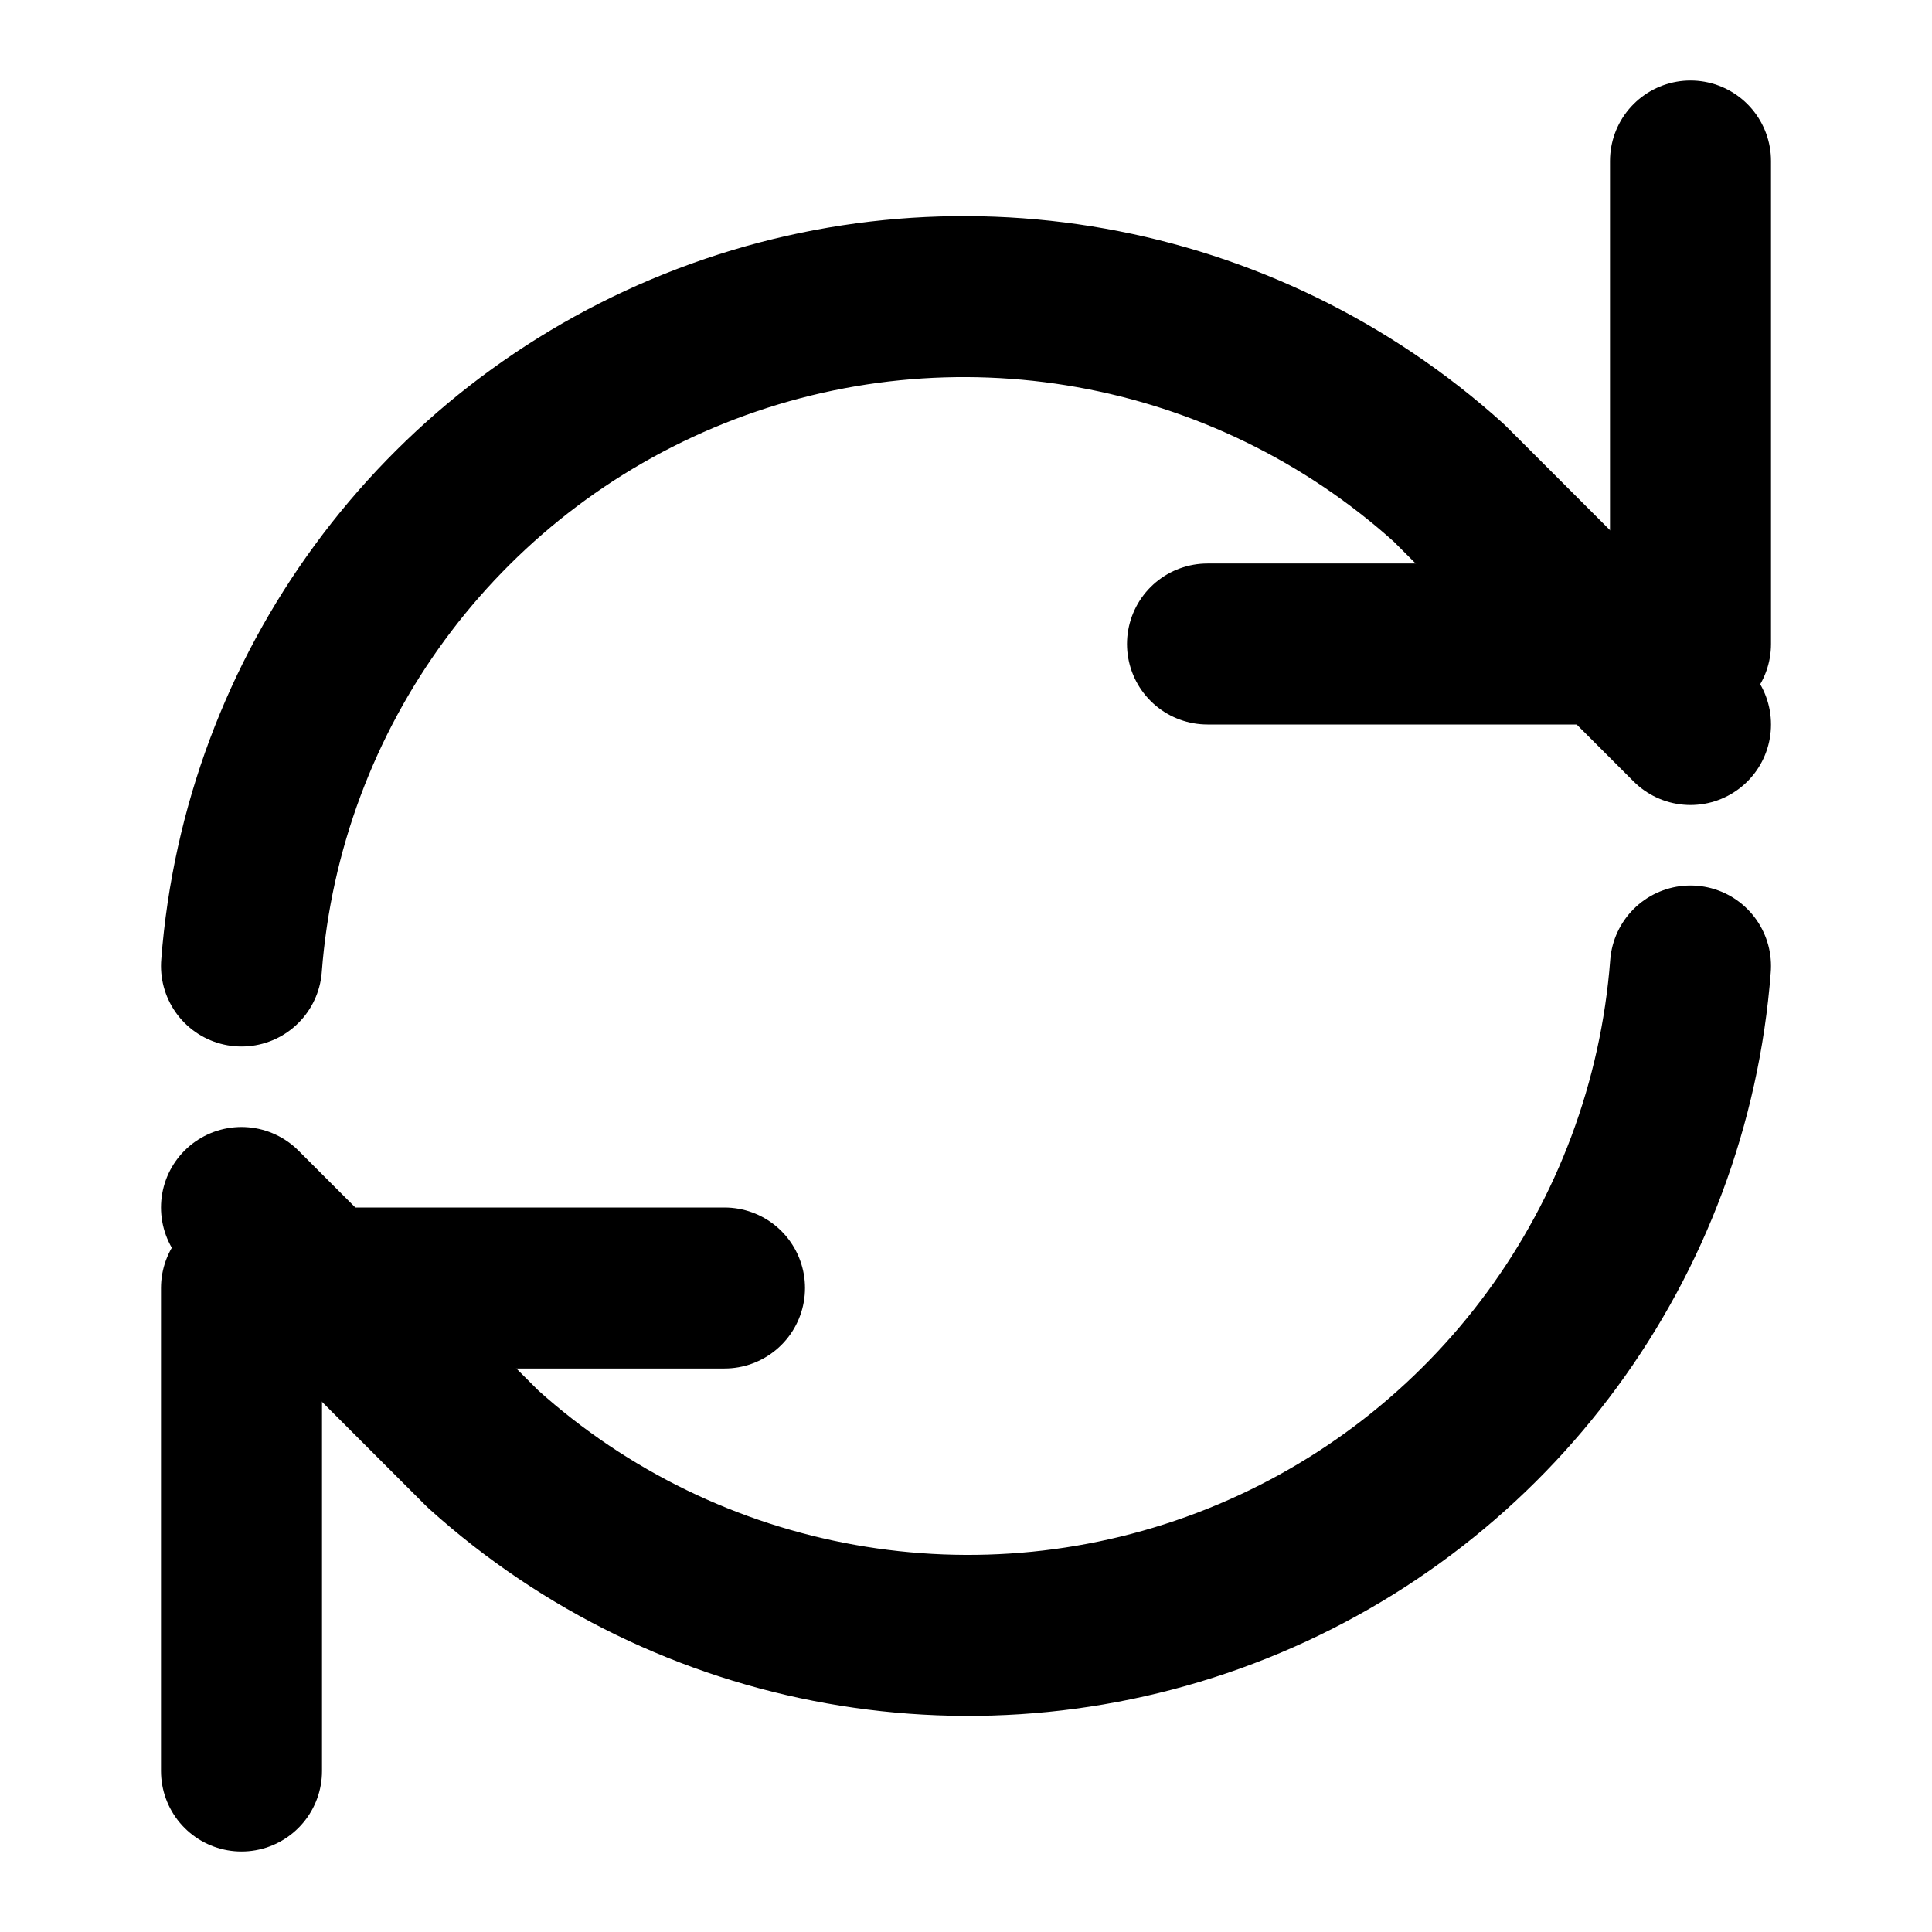
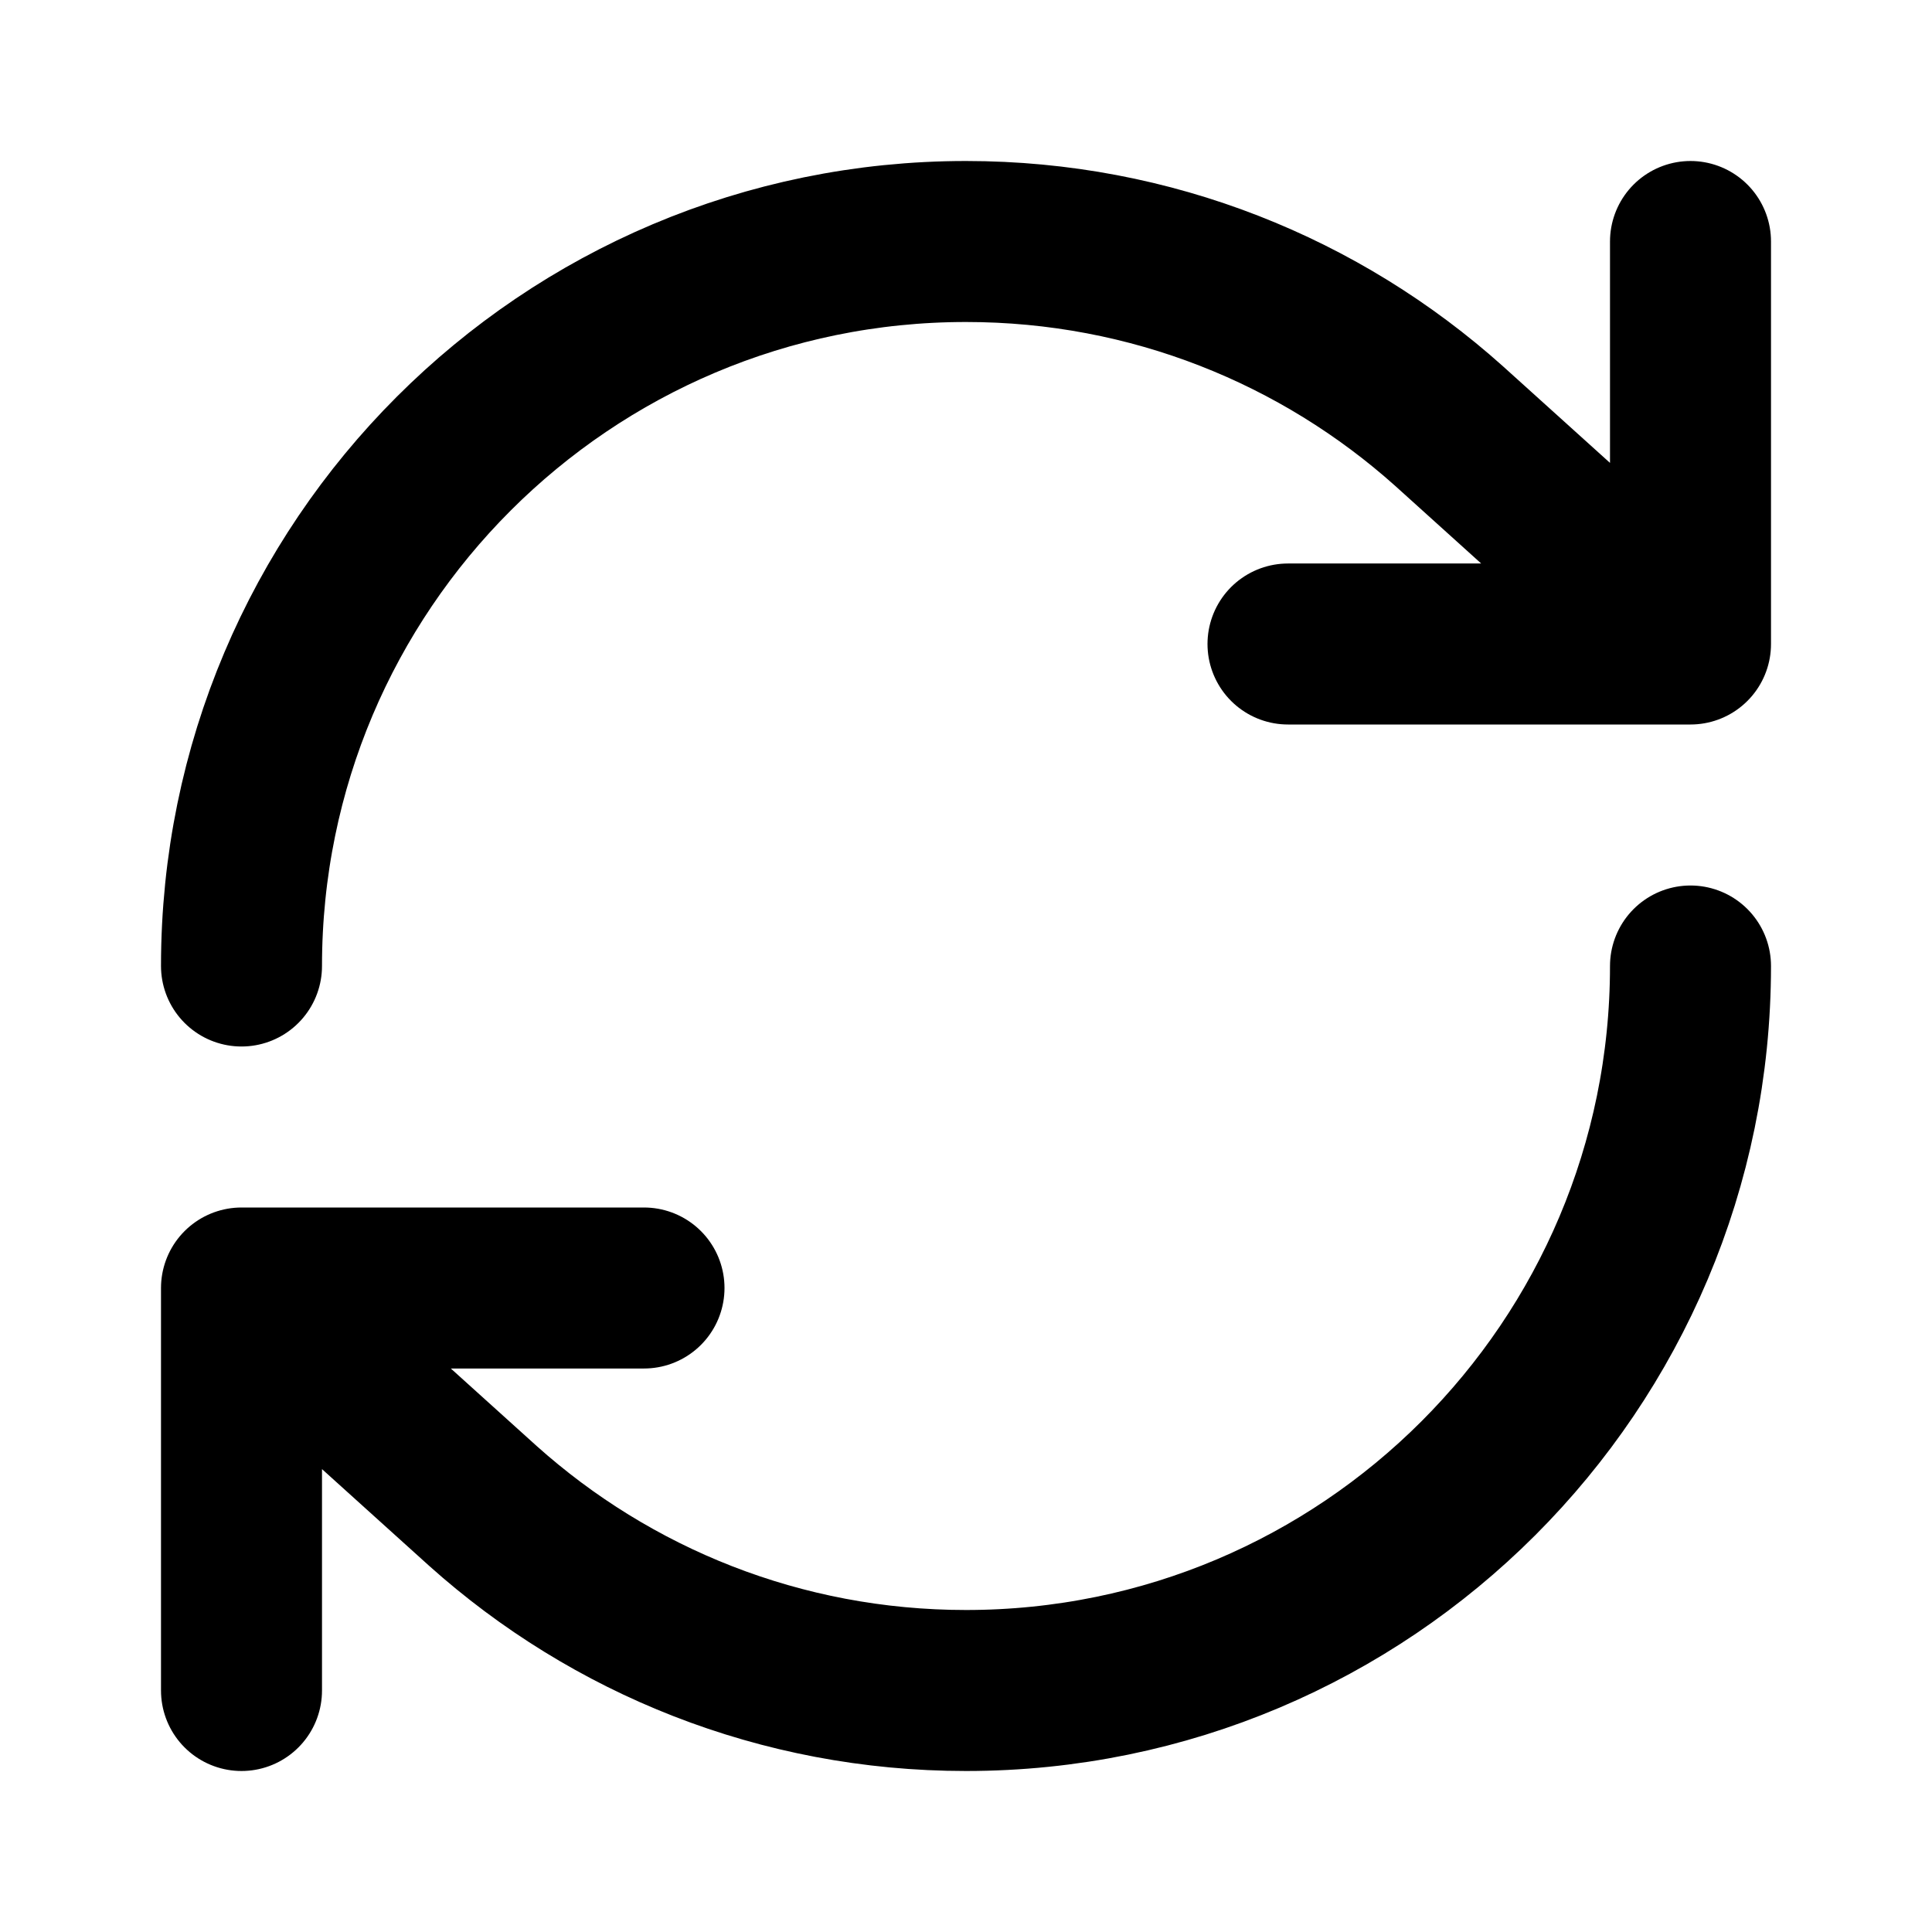
- <svg xmlns="http://www.w3.org/2000/svg" viewBox="0 0 24 24" stroke="currentColor" fill="none" stroke-width="2" stroke-linecap="round" stroke-linejoin="round">
-   <path d="M21 2v6h-6" />
-   <path d="M3 12a9 9 0 0 1 15-6l3 3" />
-   <path d="M3 22v-6h6" />
-   <path d="M21 12a9 9 0 0 1-15 6l-3-3" />
+ <svg xmlns="http://www.w3.org/2000/svg" width="800px" height="800px" viewBox="0 0 24 24" fill="none">
+   <path d="M21 12C21 16.971 16.971 21 12 21C9.695 21 7.592 20.133 6 18.708L3 16M3 12C3 7.029 7.029 3 12 3C14.305 3 16.408 3.867 18 5.292L21 8M3 21V16M3 16H8M21 3V8M21 8H16" stroke="#000000" stroke-width="2" stroke-linecap="round" stroke-linejoin="round" />
</svg>
